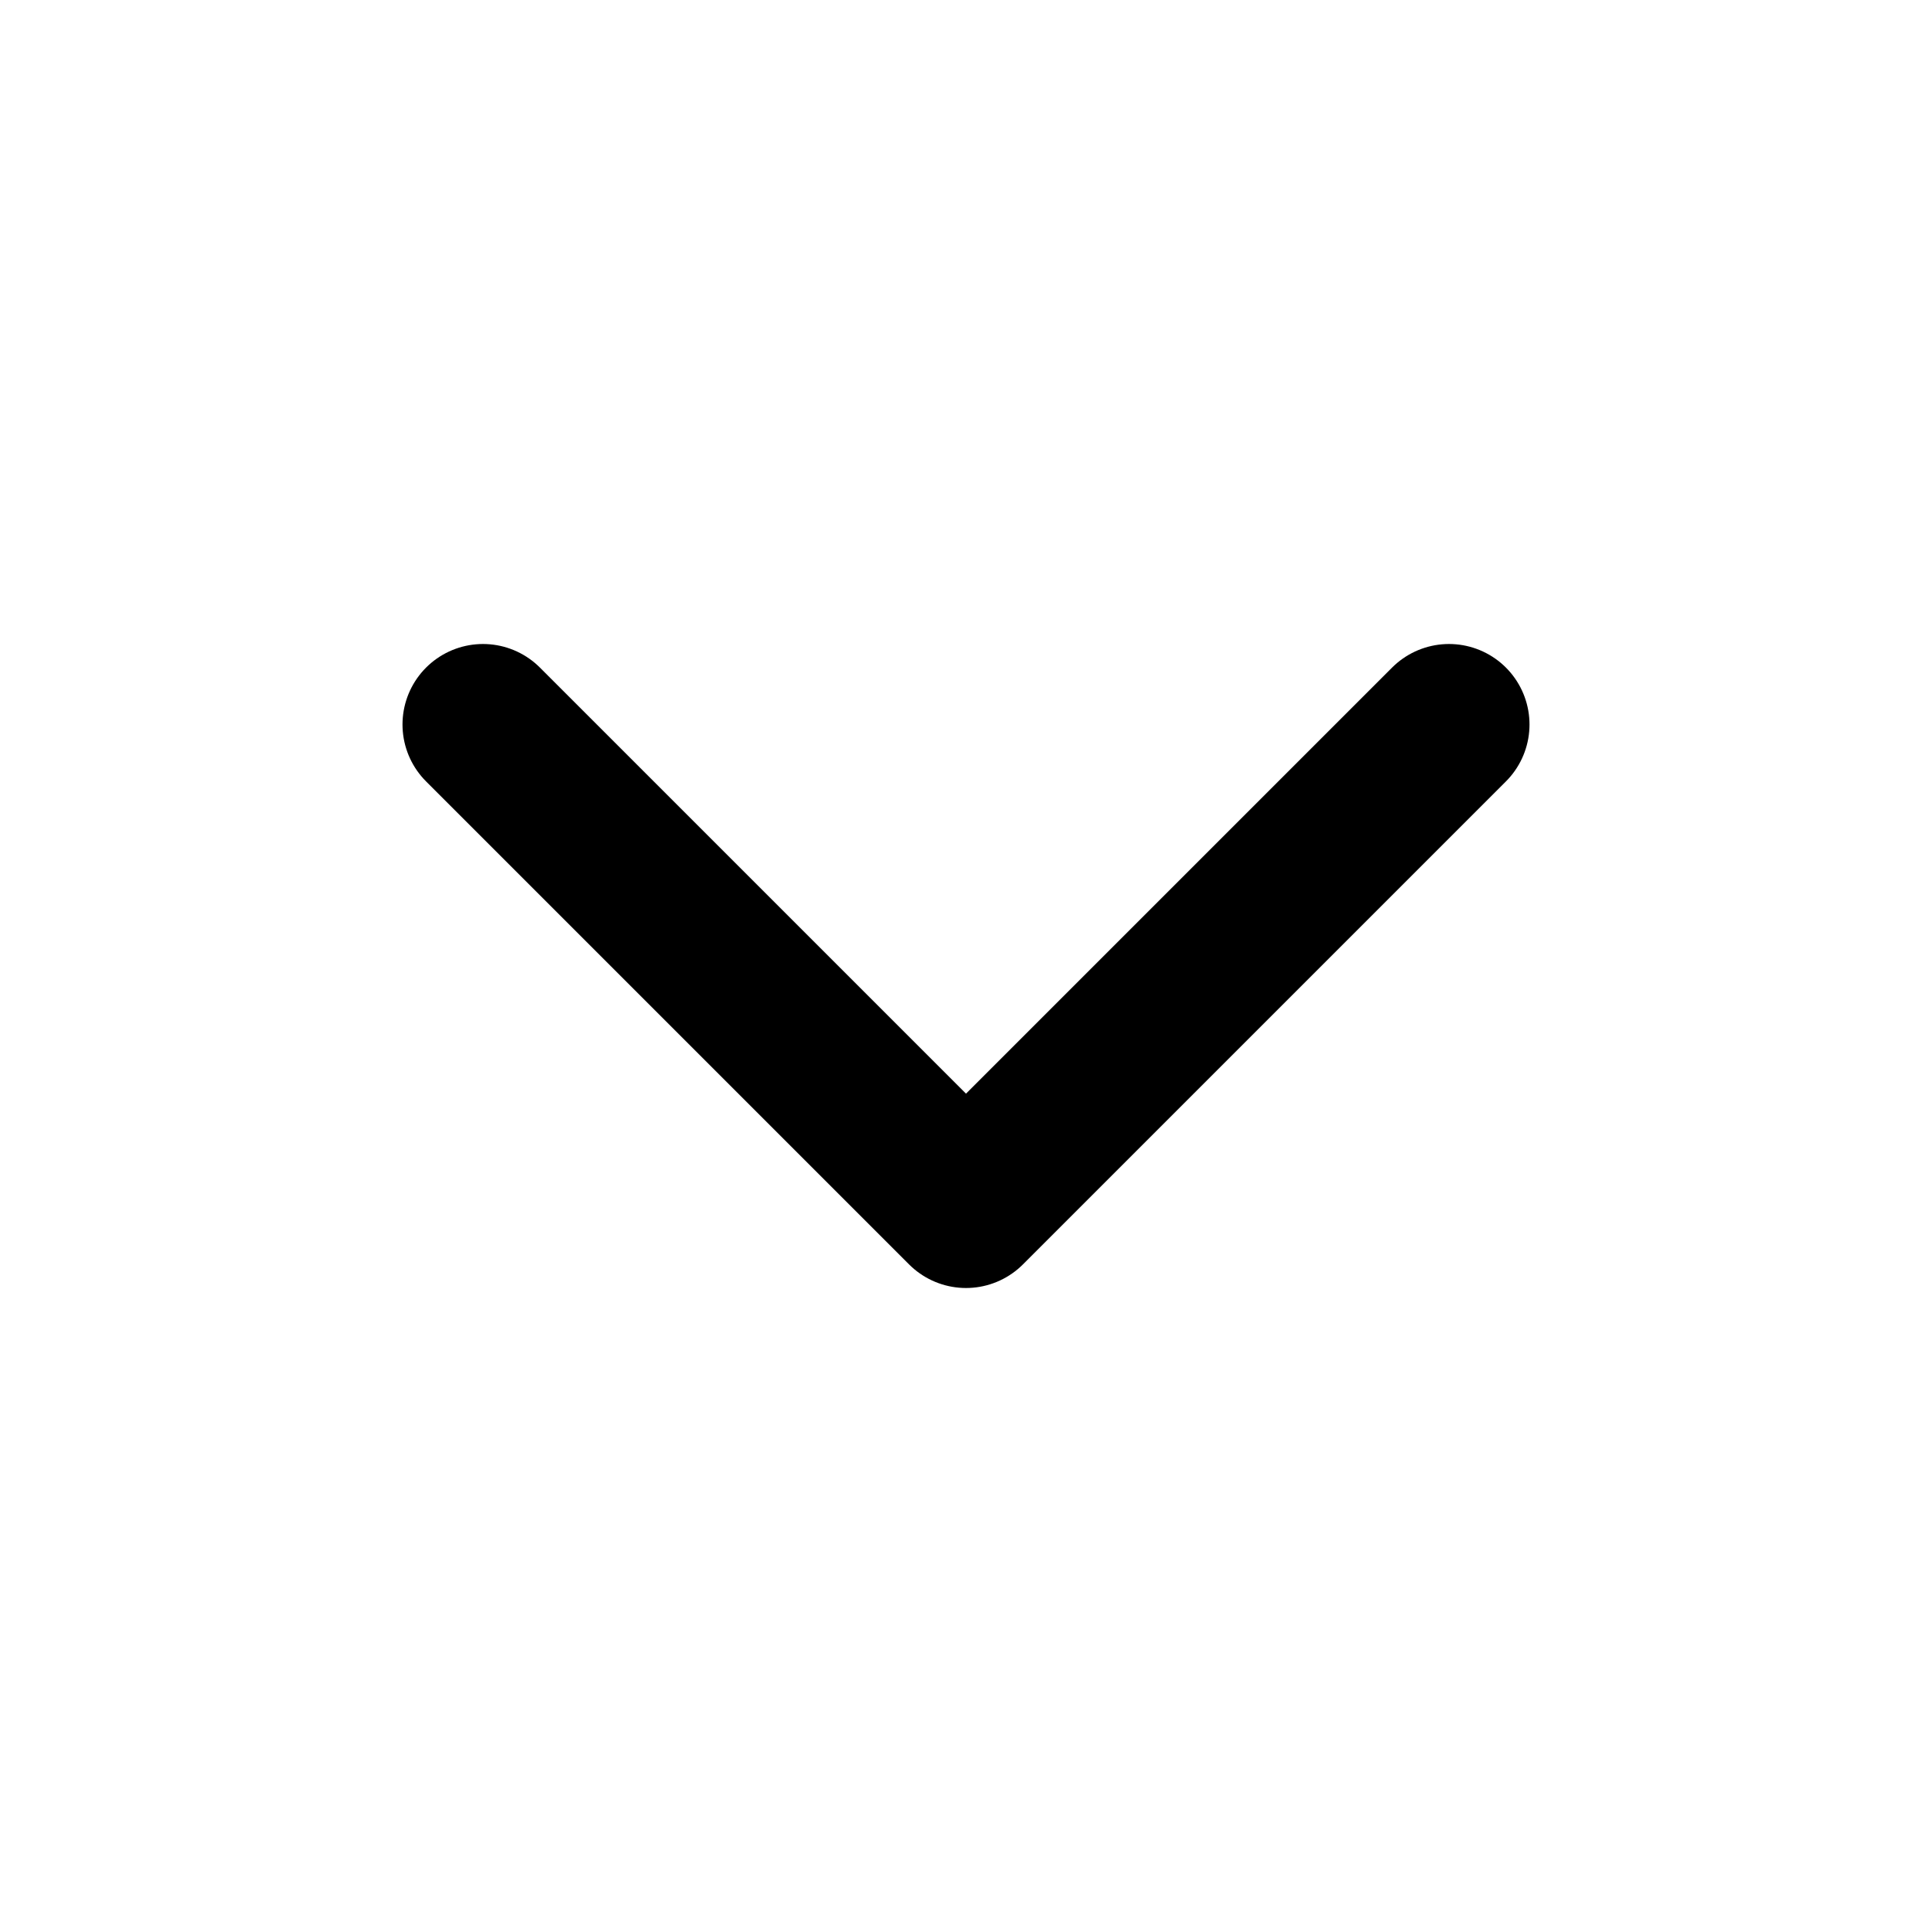
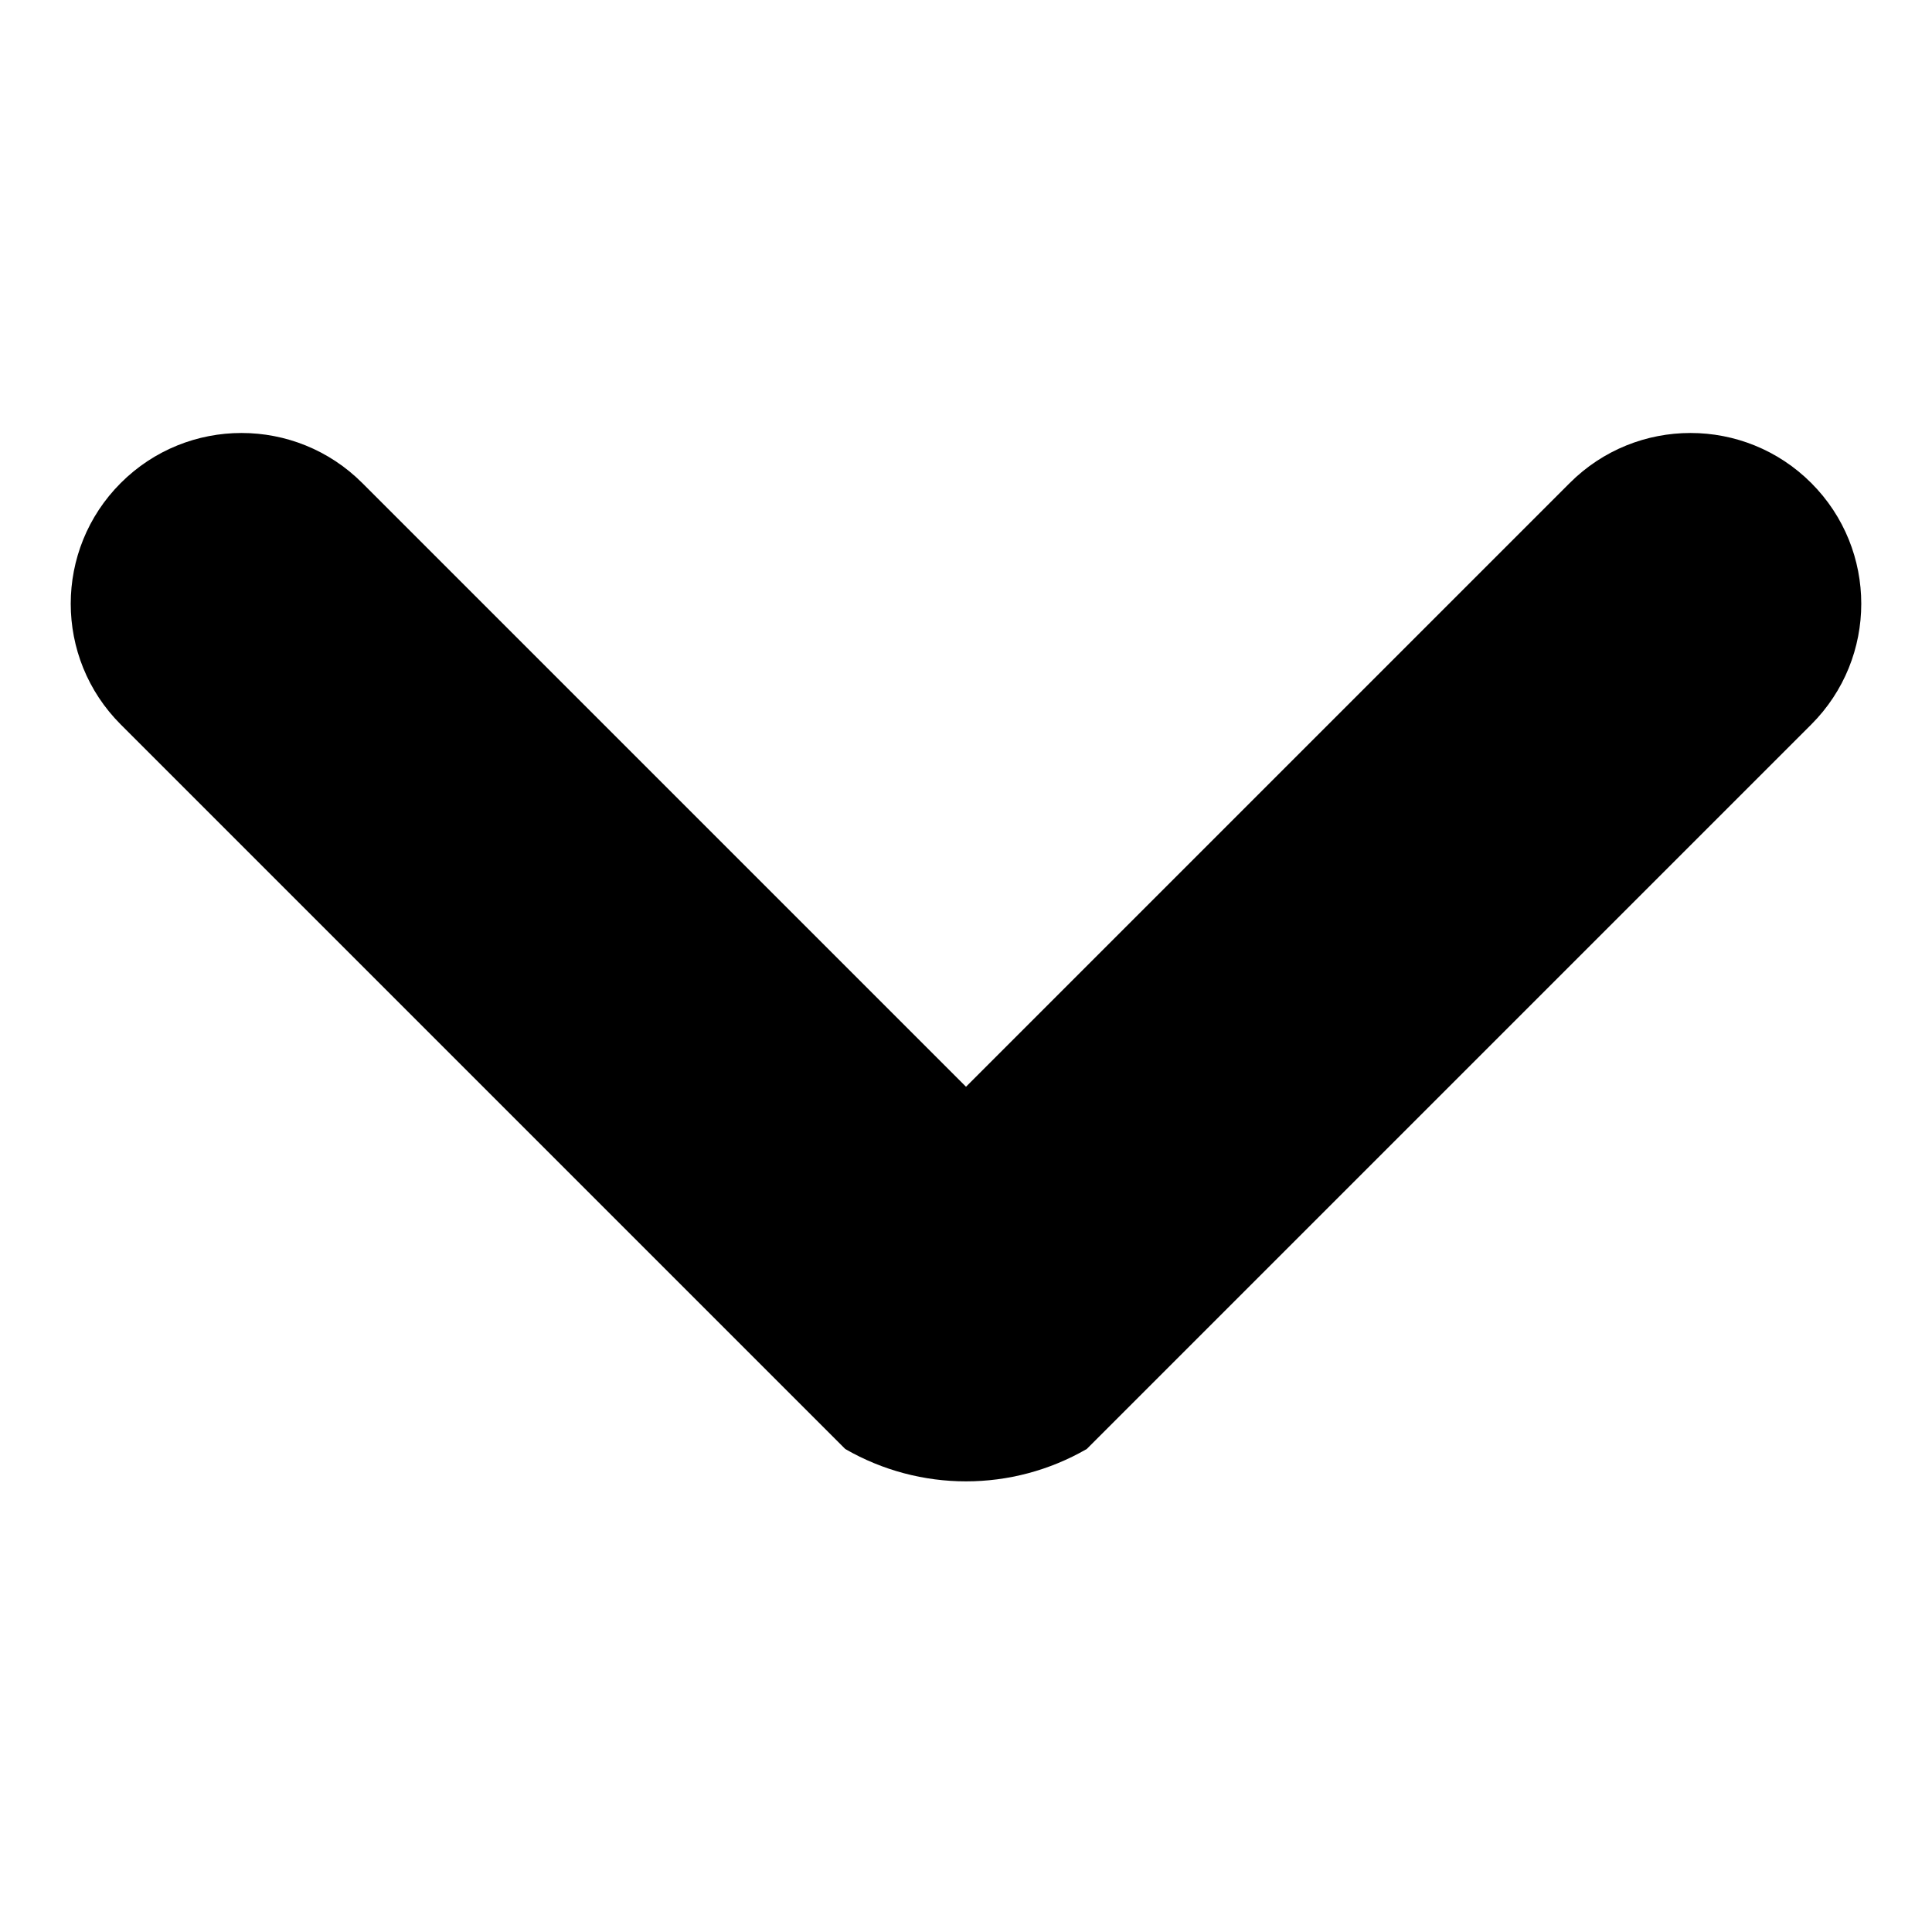
- <svg xmlns="http://www.w3.org/2000/svg" width="24" height="24" viewBox="0 0 24 24" fill="none">
-   <path d="M6 9 L12 15 L18 9" stroke="currentColor" stroke-width="2" stroke-linecap="round" stroke-linejoin="round" />
+ <svg xmlns="http://www.w3.org/2000/svg" width="32" height="32" viewBox="0 0 32 32" fill="none">
+   <path d="M2,12A2,2 0 0 1 6,8L16,18L26,8A2,2 0 0 1 30,12L18,24A4,4 0 0 1 14,24Z" fill="currentColor" />
</svg>
